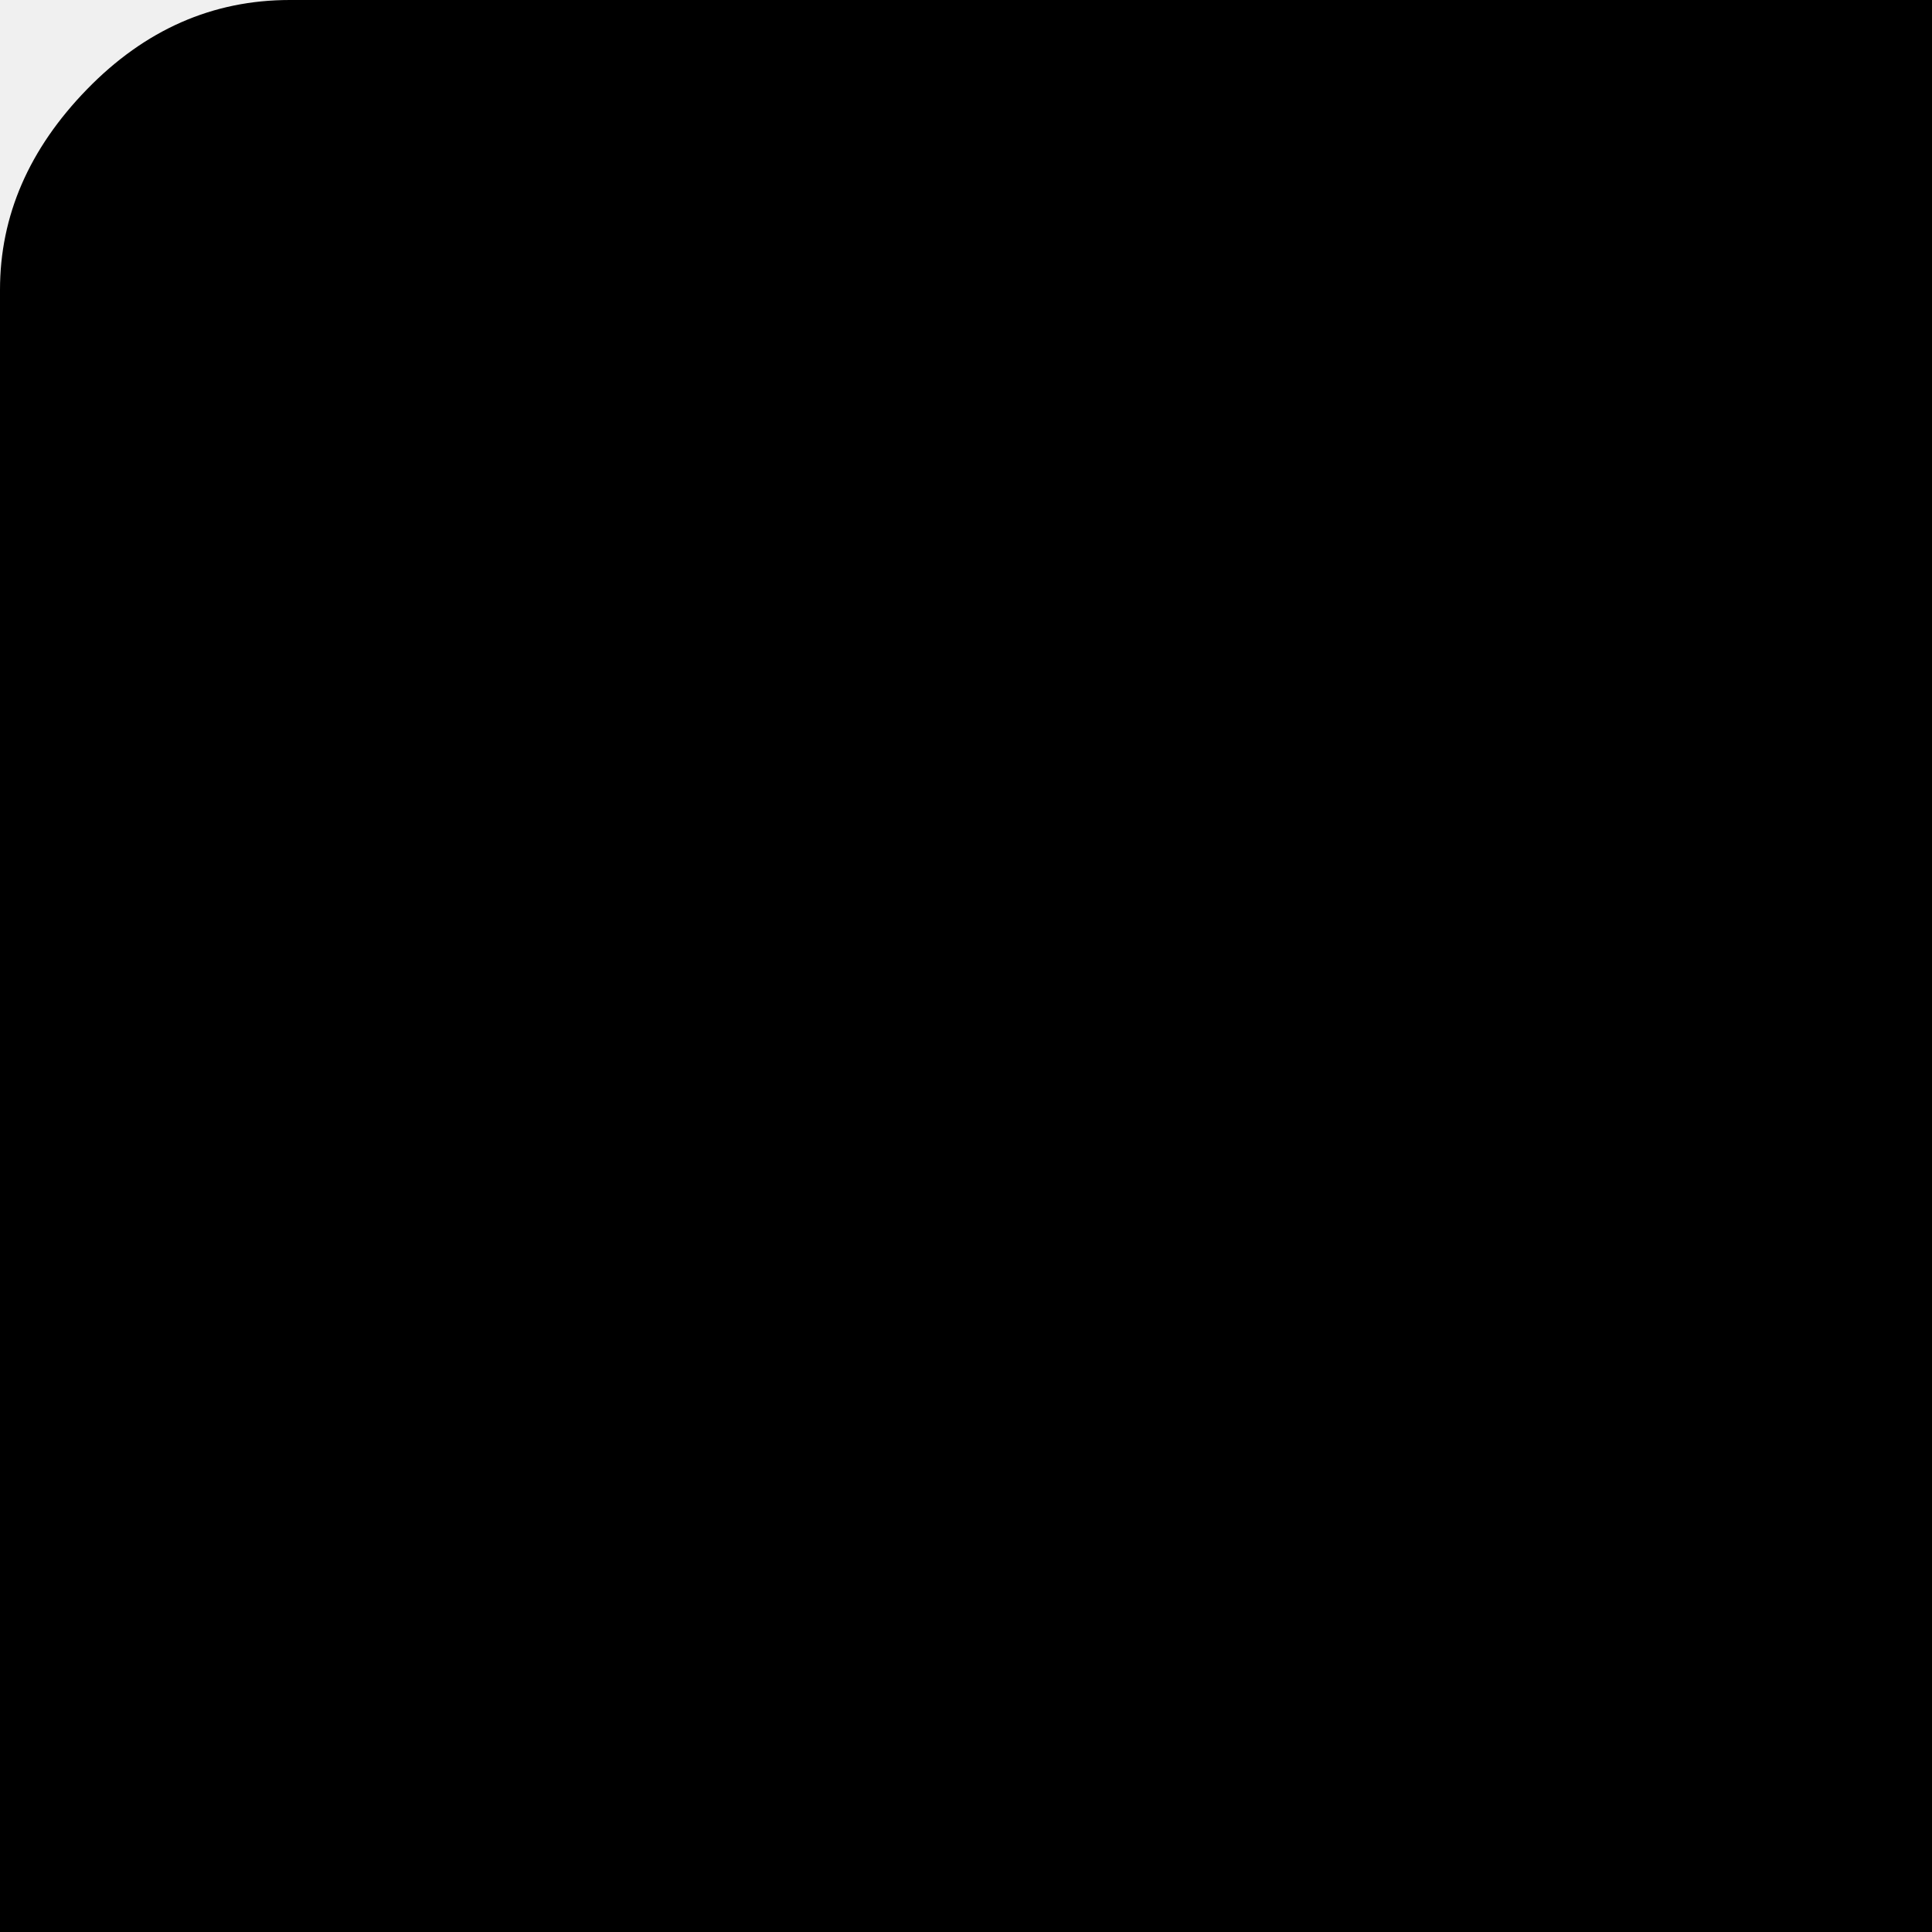
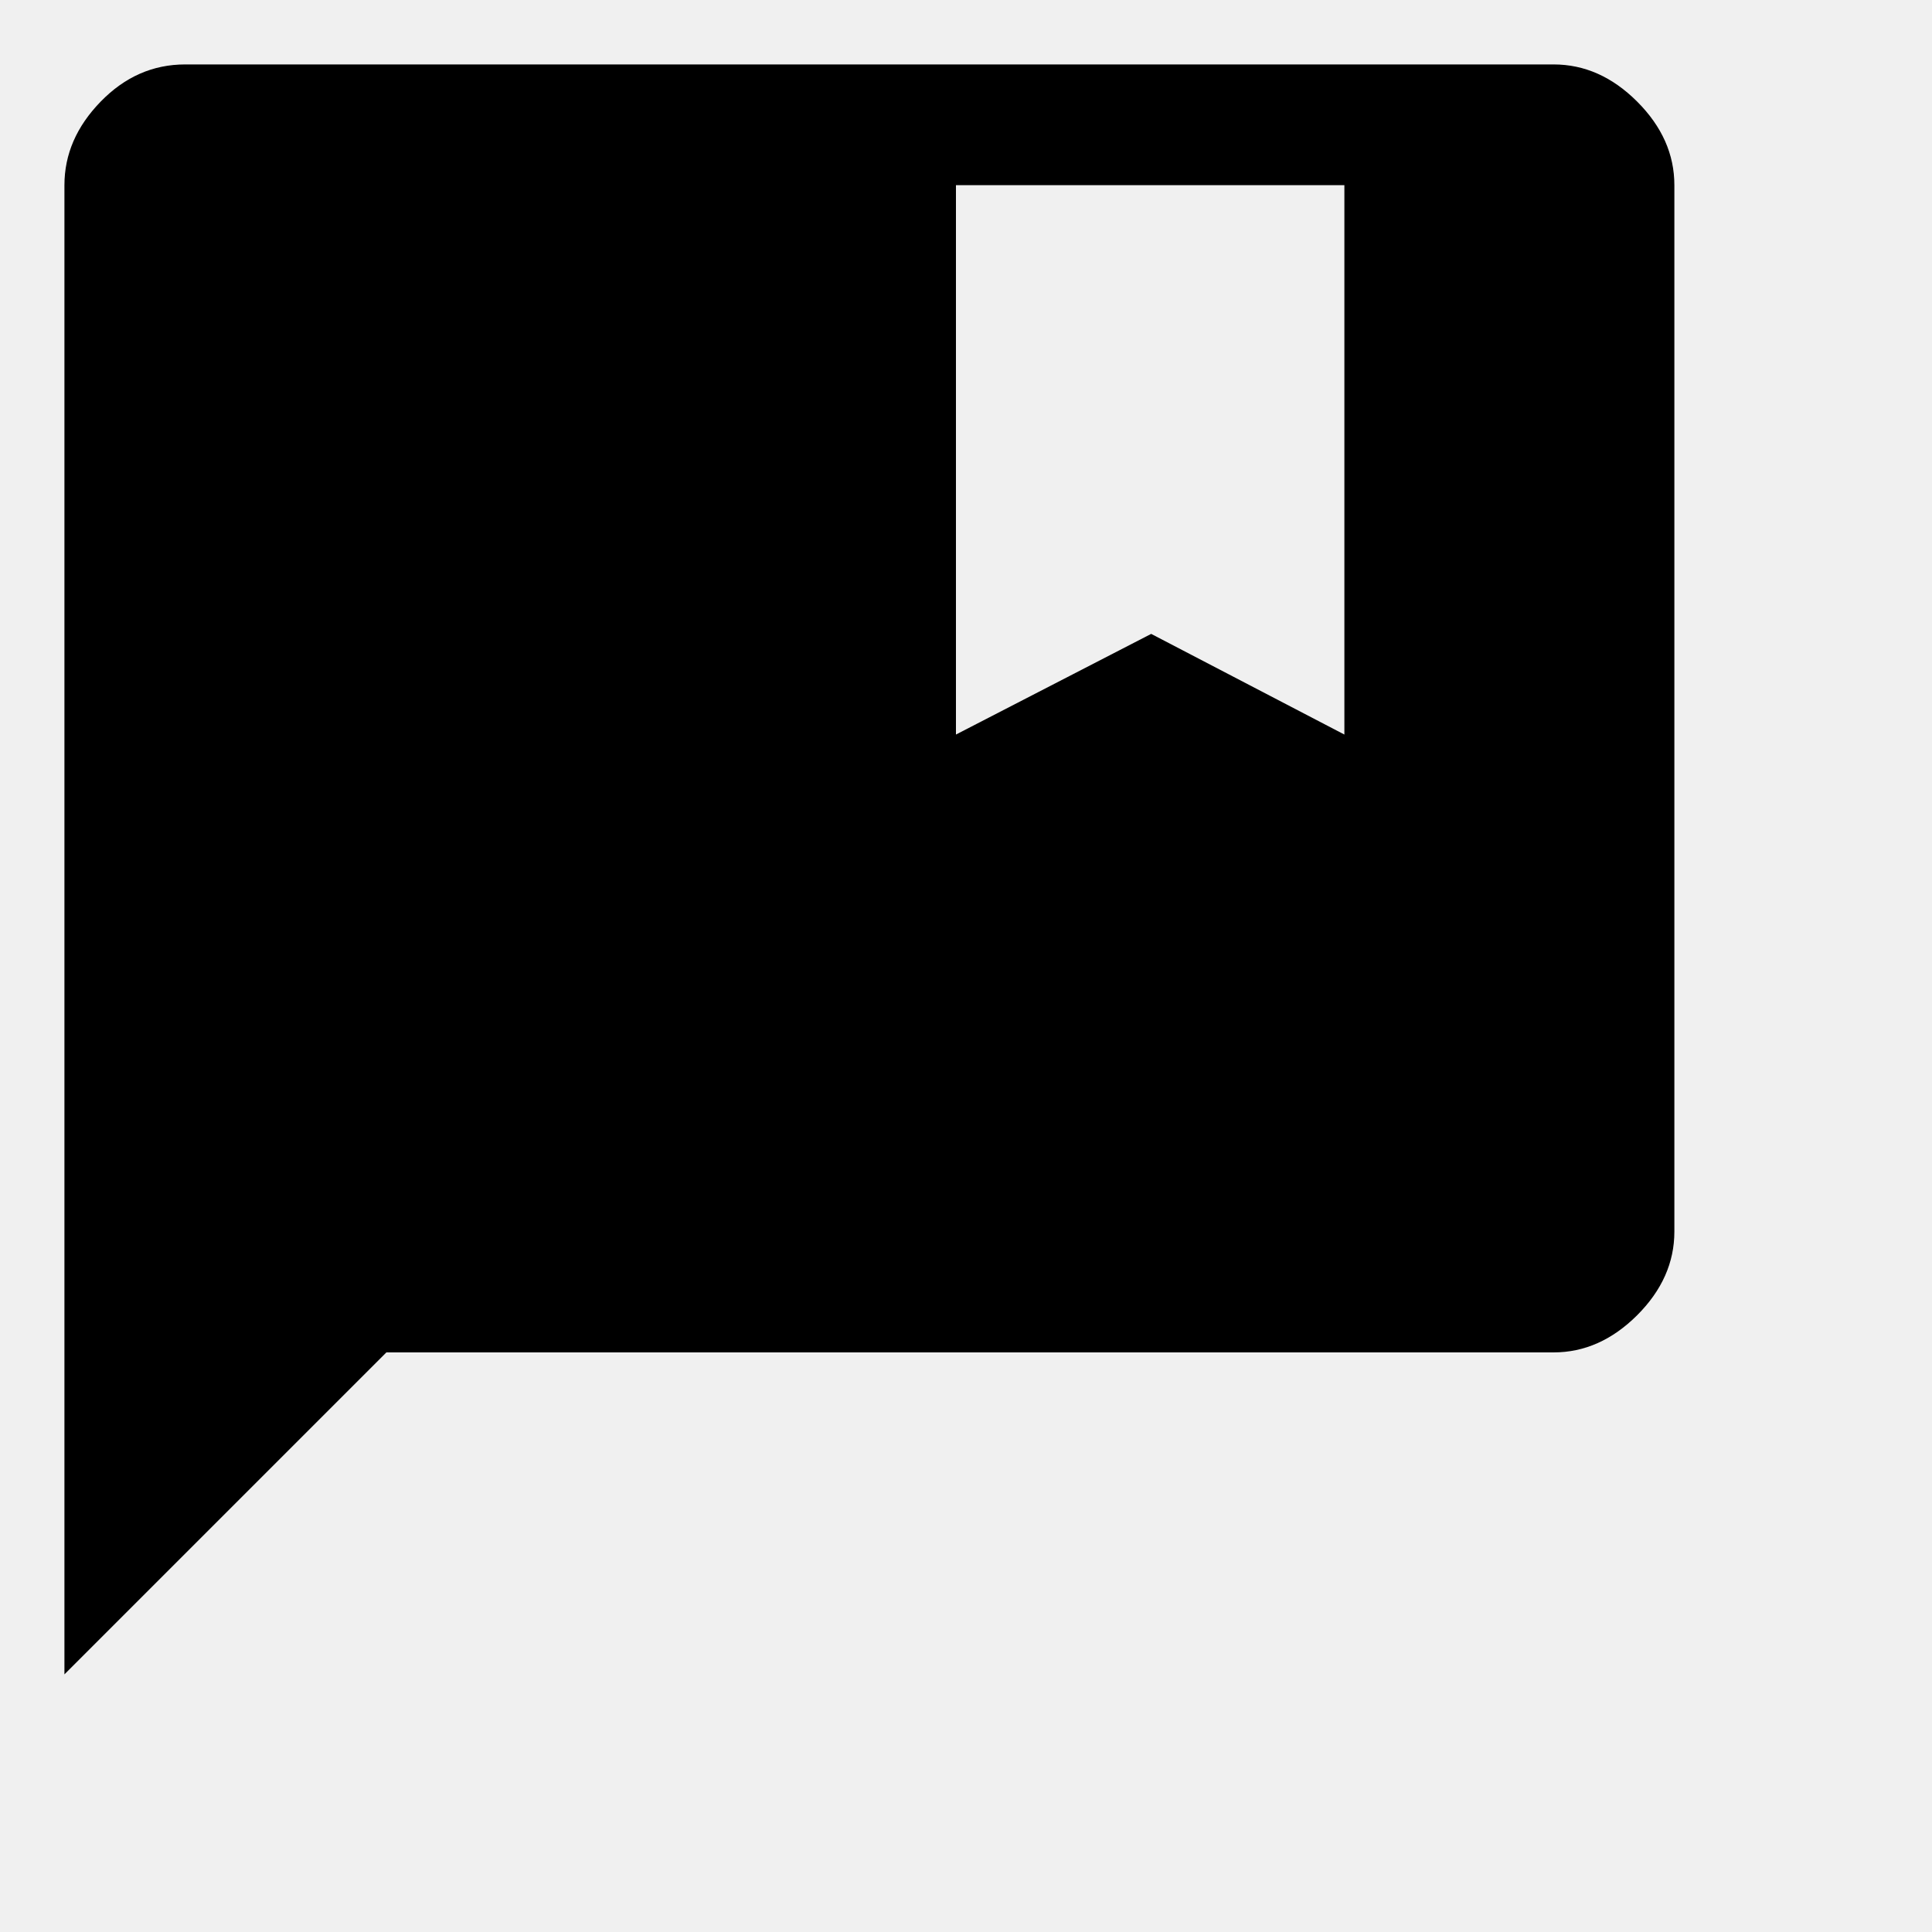
<svg xmlns="http://www.w3.org/2000/svg" xmlns:xlink="http://www.w3.org/1999/xlink" width="20px" height="20px" viewBox="0 0 20 20" version="1.1">
  <defs>
-     <path d="M0 40V3C0 2.233 0.3 1.542 0.9 0.925C1.5 0.308 2.2 0 3 0H37C37.767 0 38.458 0.308 39.075 0.925C39.692 1.542 40 2.233 40 3V29C40 29.767 39.692 30.458 39.075 31.075C38.458 31.692 37.767 32 37 32H8L0 40ZM22.15 16.65L27 14.15L31.8 16.65V3H22.15V16.65Z" id="path-1" />
+     <path d="M0.667 17.333V1.917C0.667 1.597 0.792 1.309 1.042 1.052C1.292 0.795 1.583 0.667 1.917 0.667H16.083C16.403 0.667 16.691 0.795 16.948 1.052C17.205 1.309 17.333 1.597 17.333 1.917V12.75C17.333 13.069 17.205 13.358 16.948 13.615C16.691 13.871 16.403 14 16.083 14H4L0.667 17.333ZM9.896 7.604L11.917 6.562L13.917 7.604V1.917H9.896V7.604Z" id="path-1" />
  </defs>
  <g id="Symbols" stroke="none" stroke-width="1" fill="none" fill-rule="evenodd">
    <g id="comment-bank">
      <mask id="mask-2" fill="white">
        <use xlink:href="#path-1" />
      </mask>
      <use id="Icons/Actions/comment-bank" fill="#000000" xlink:href="#path-1" />
    </g>
  </g>
</svg>
